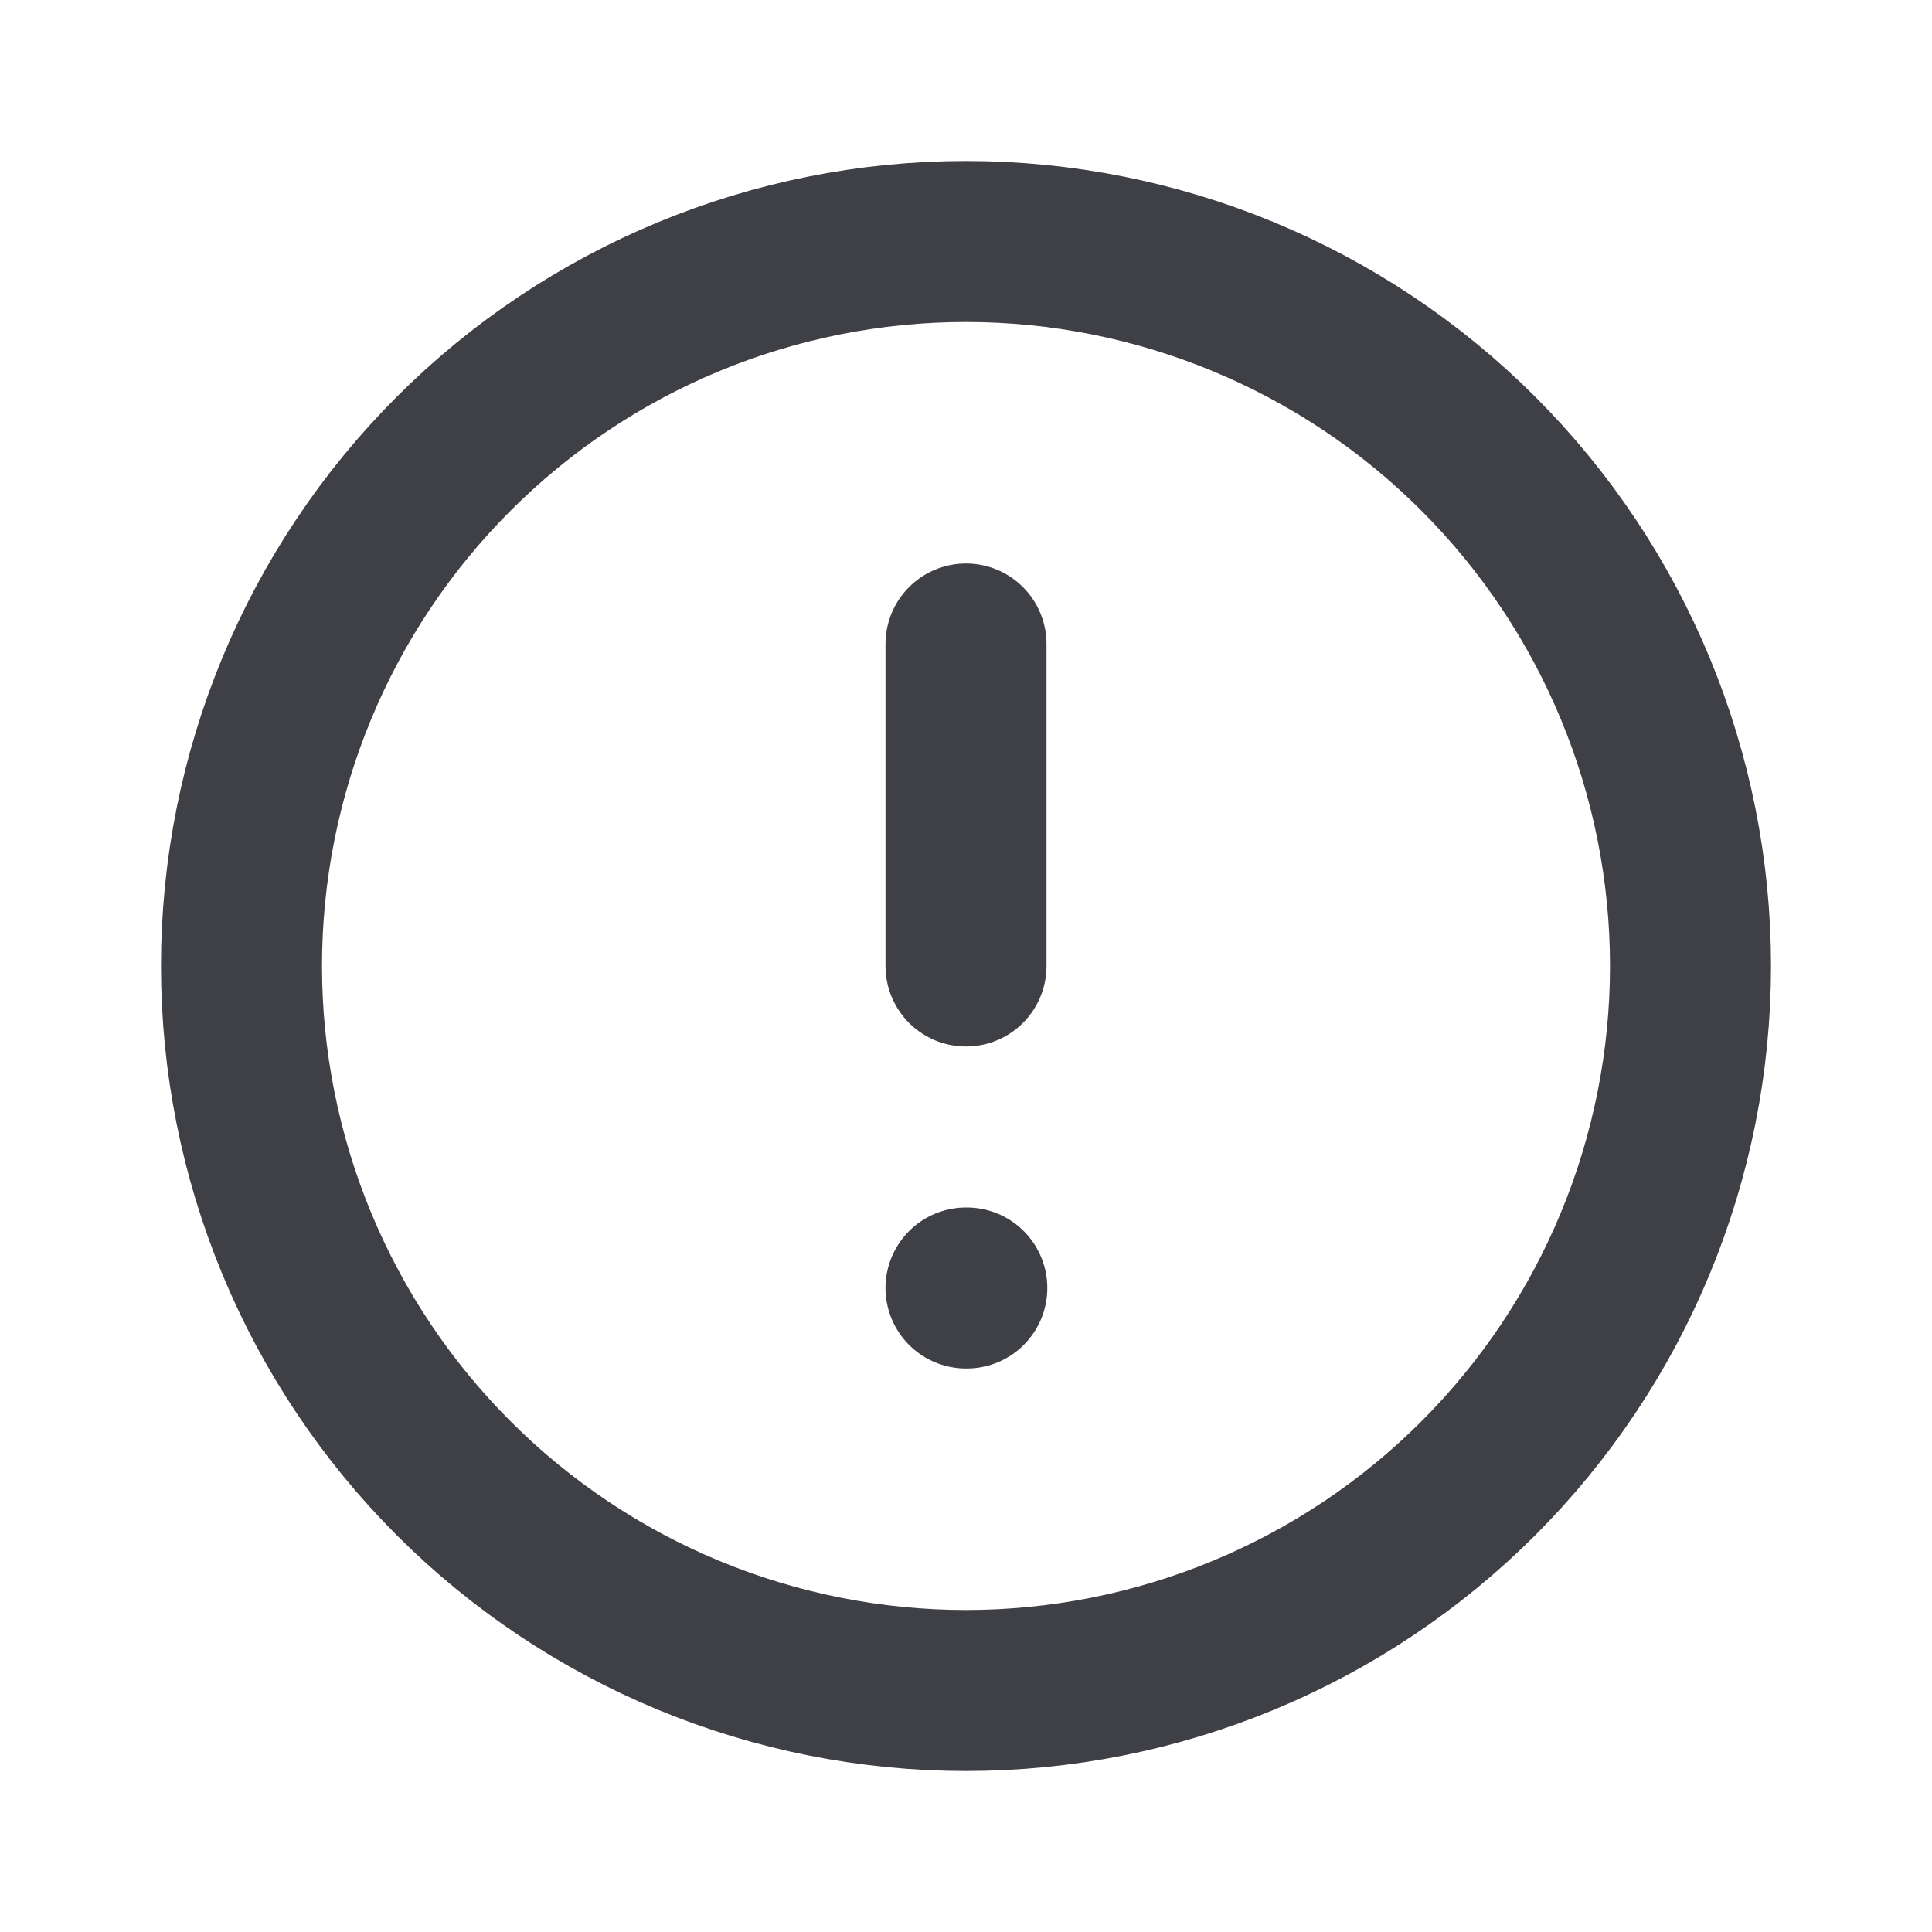
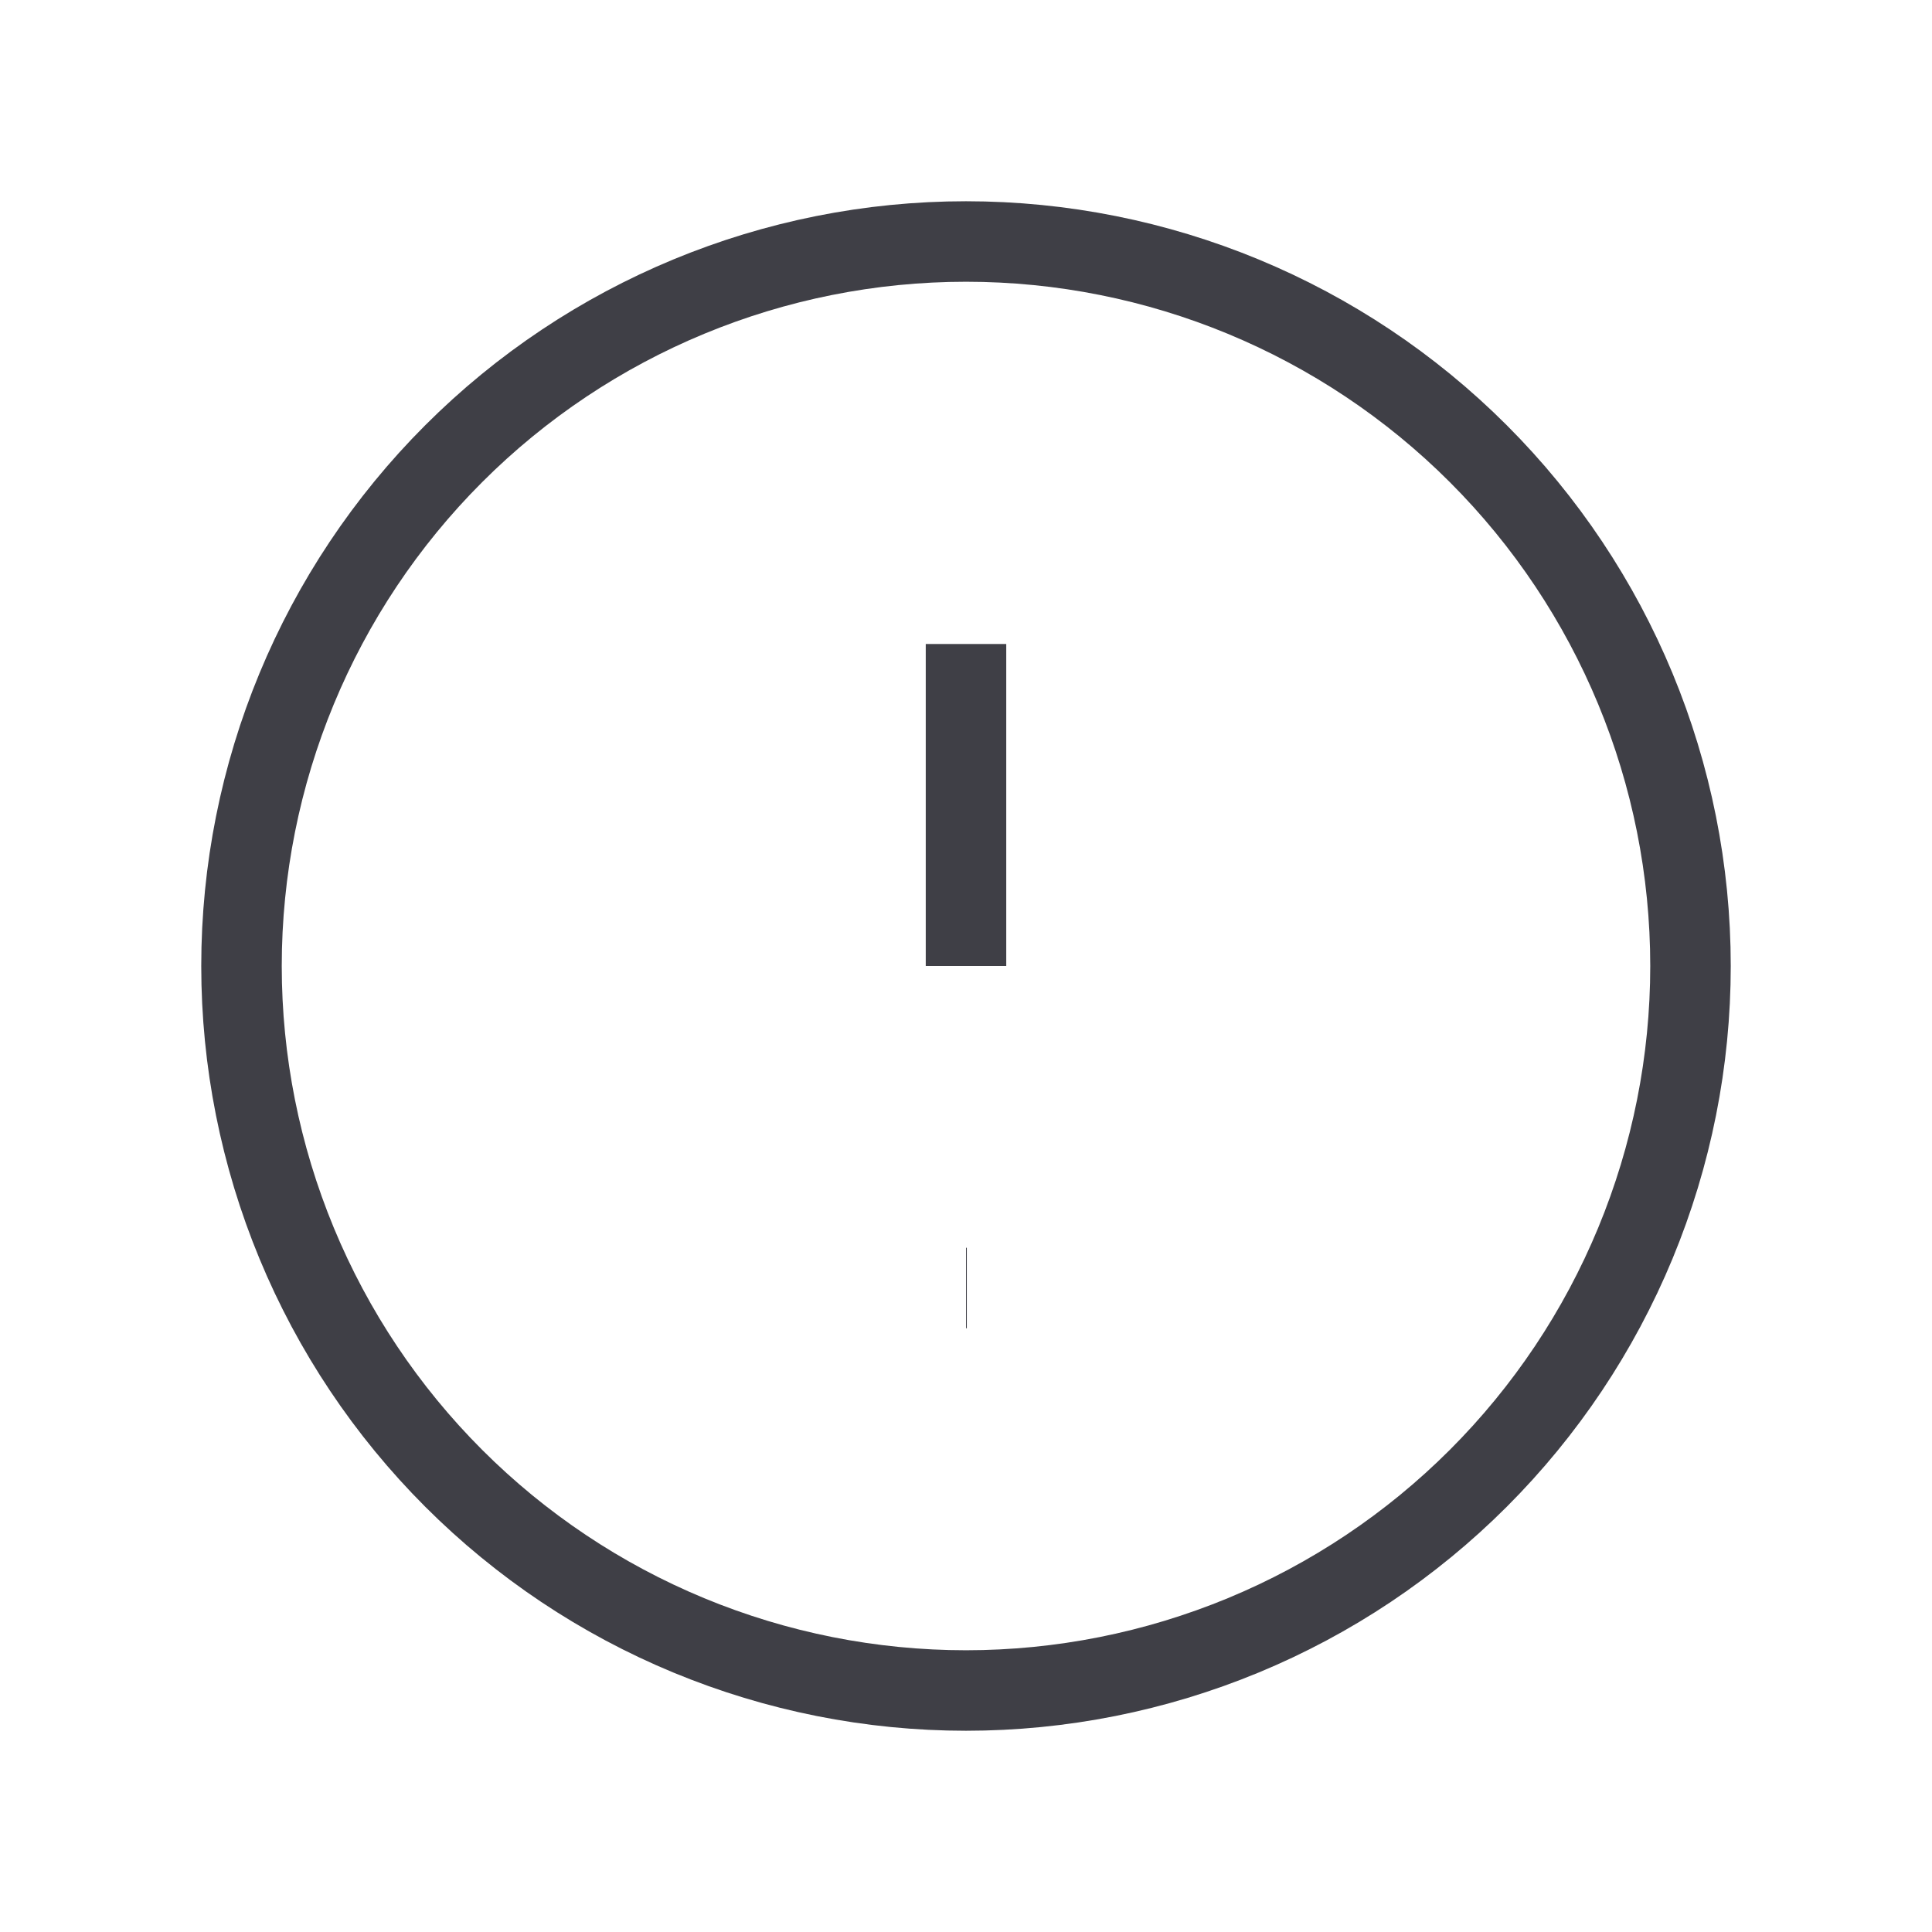
<svg xmlns="http://www.w3.org/2000/svg" width="24" height="24" viewBox="0 0 24 24" fill="none">
-   <path d="M12 8V12M12 16H12.01M21 12C21 13.182 20.767 14.352 20.315 15.444C19.863 16.536 19.2 17.528 18.364 18.364C17.528 19.2 16.536 19.863 15.444 20.315C14.352 20.767 13.182 21 12 21C10.818 21 9.648 20.767 8.556 20.315C7.464 19.863 6.472 19.2 5.636 18.364C4.8 17.528 4.137 16.536 3.685 15.444C3.233 14.352 3 13.182 3 12C3 9.613 3.948 7.324 5.636 5.636C7.324 3.948 9.613 3 12 3C14.387 3 16.676 3.948 18.364 5.636C20.052 7.324 21 9.613 21 12Z" stroke="#3F3F46" stroke-width="2" stroke-linecap="round" stroke-linejoin="round" />
+   <path d="M12 8V12M12 16H12.01M21 12C21 13.182 20.767 14.352 20.315 15.444C19.863 16.536 19.2 17.528 18.364 18.364C17.528 19.2 16.536 19.863 15.444 20.315C14.352 20.767 13.182 21 12 21C10.818 21 9.648 20.767 8.556 20.315C7.464 19.863 6.472 19.2 5.636 18.364C4.8 17.528 4.137 16.536 3.685 15.444C3.233 14.352 3 13.182 3 12C3 9.613 3.948 7.324 5.636 5.636C7.324 3.948 9.613 3 12 3C14.387 3 16.676 3.948 18.364 5.636C20.052 7.324 21 9.613 21 12Z" stroke="#3F3F46" strokeWidth="2" strokeLinecap="round" strokeLinejoin="round" />
</svg>
